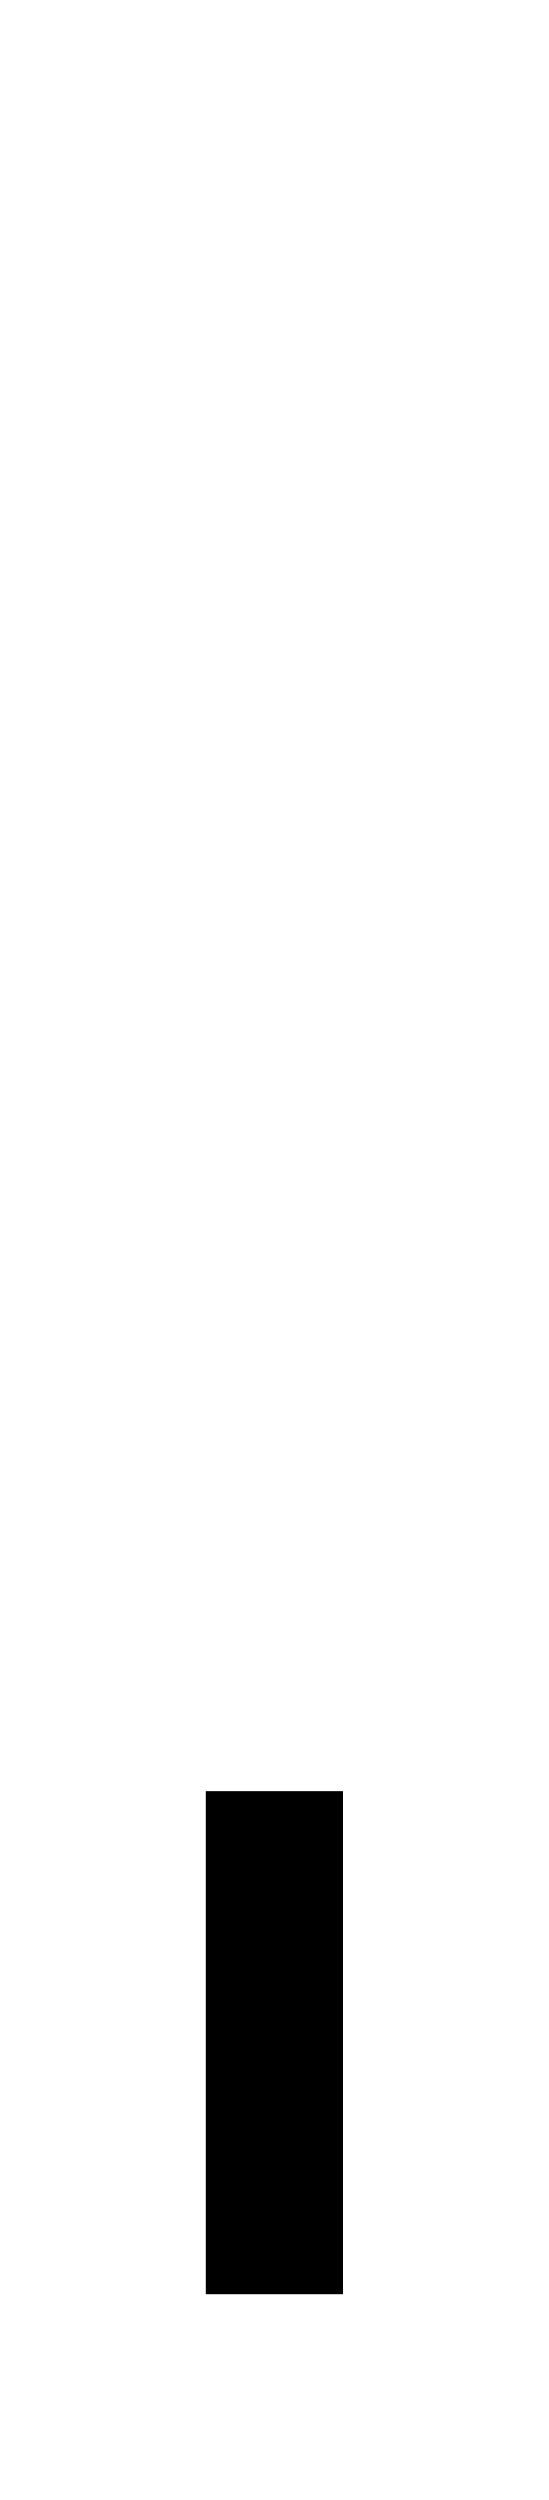
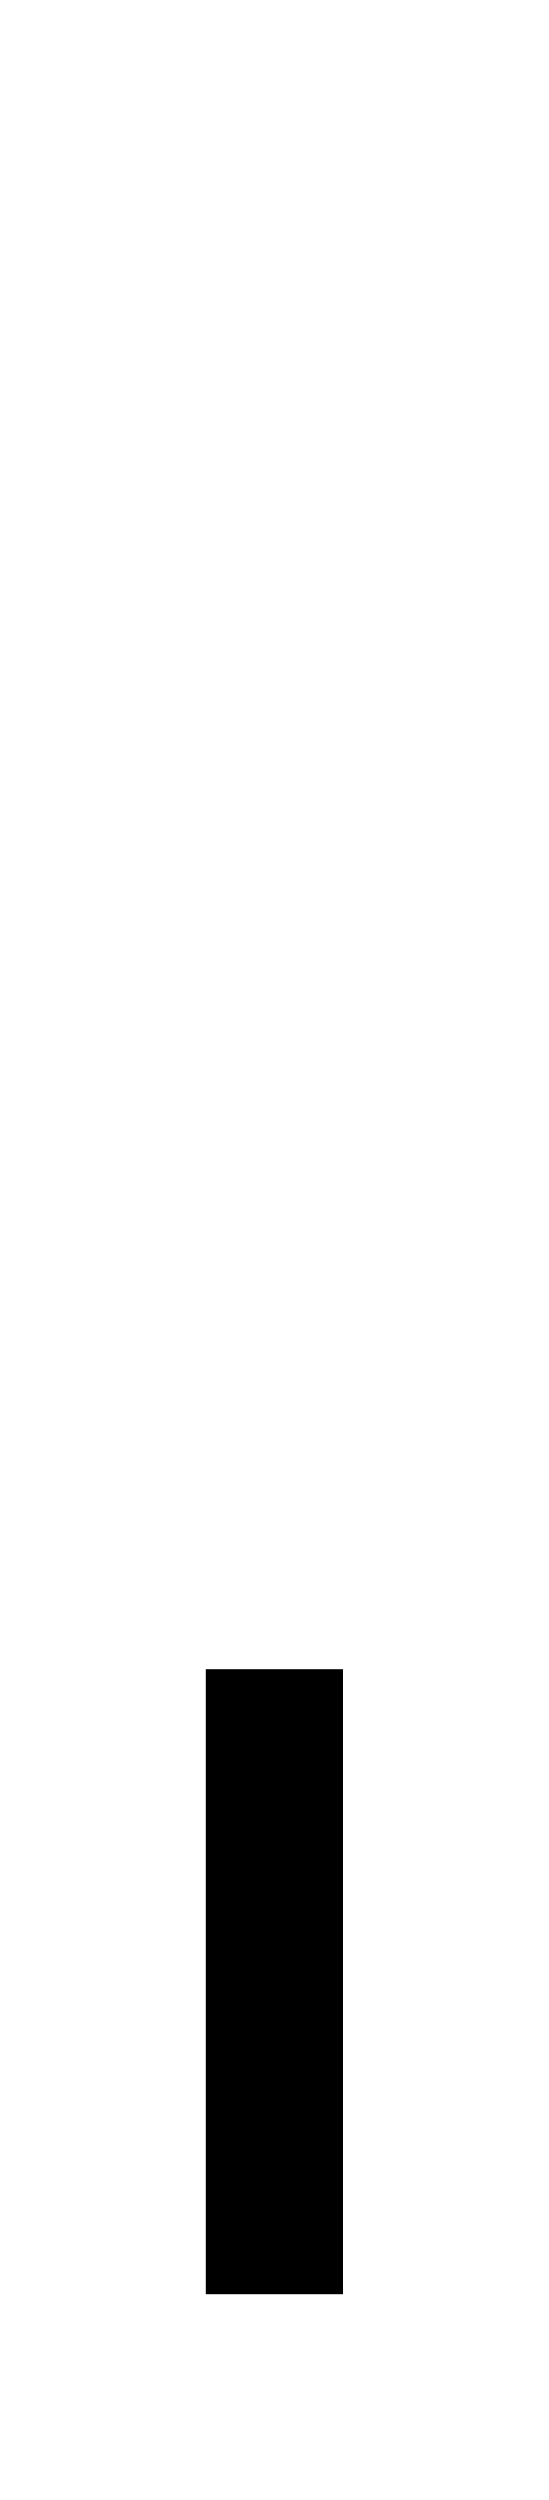
<svg xmlns="http://www.w3.org/2000/svg" viewBox="0 0 36 164" fill="none" stroke="currentColor" stroke-width="9" stroke-linecap="square" stroke-linejoin="miter">
-   <path d="M 18 122 L 18 146" />
+   <path d="M 18 114 L 18 146" />
</svg>
